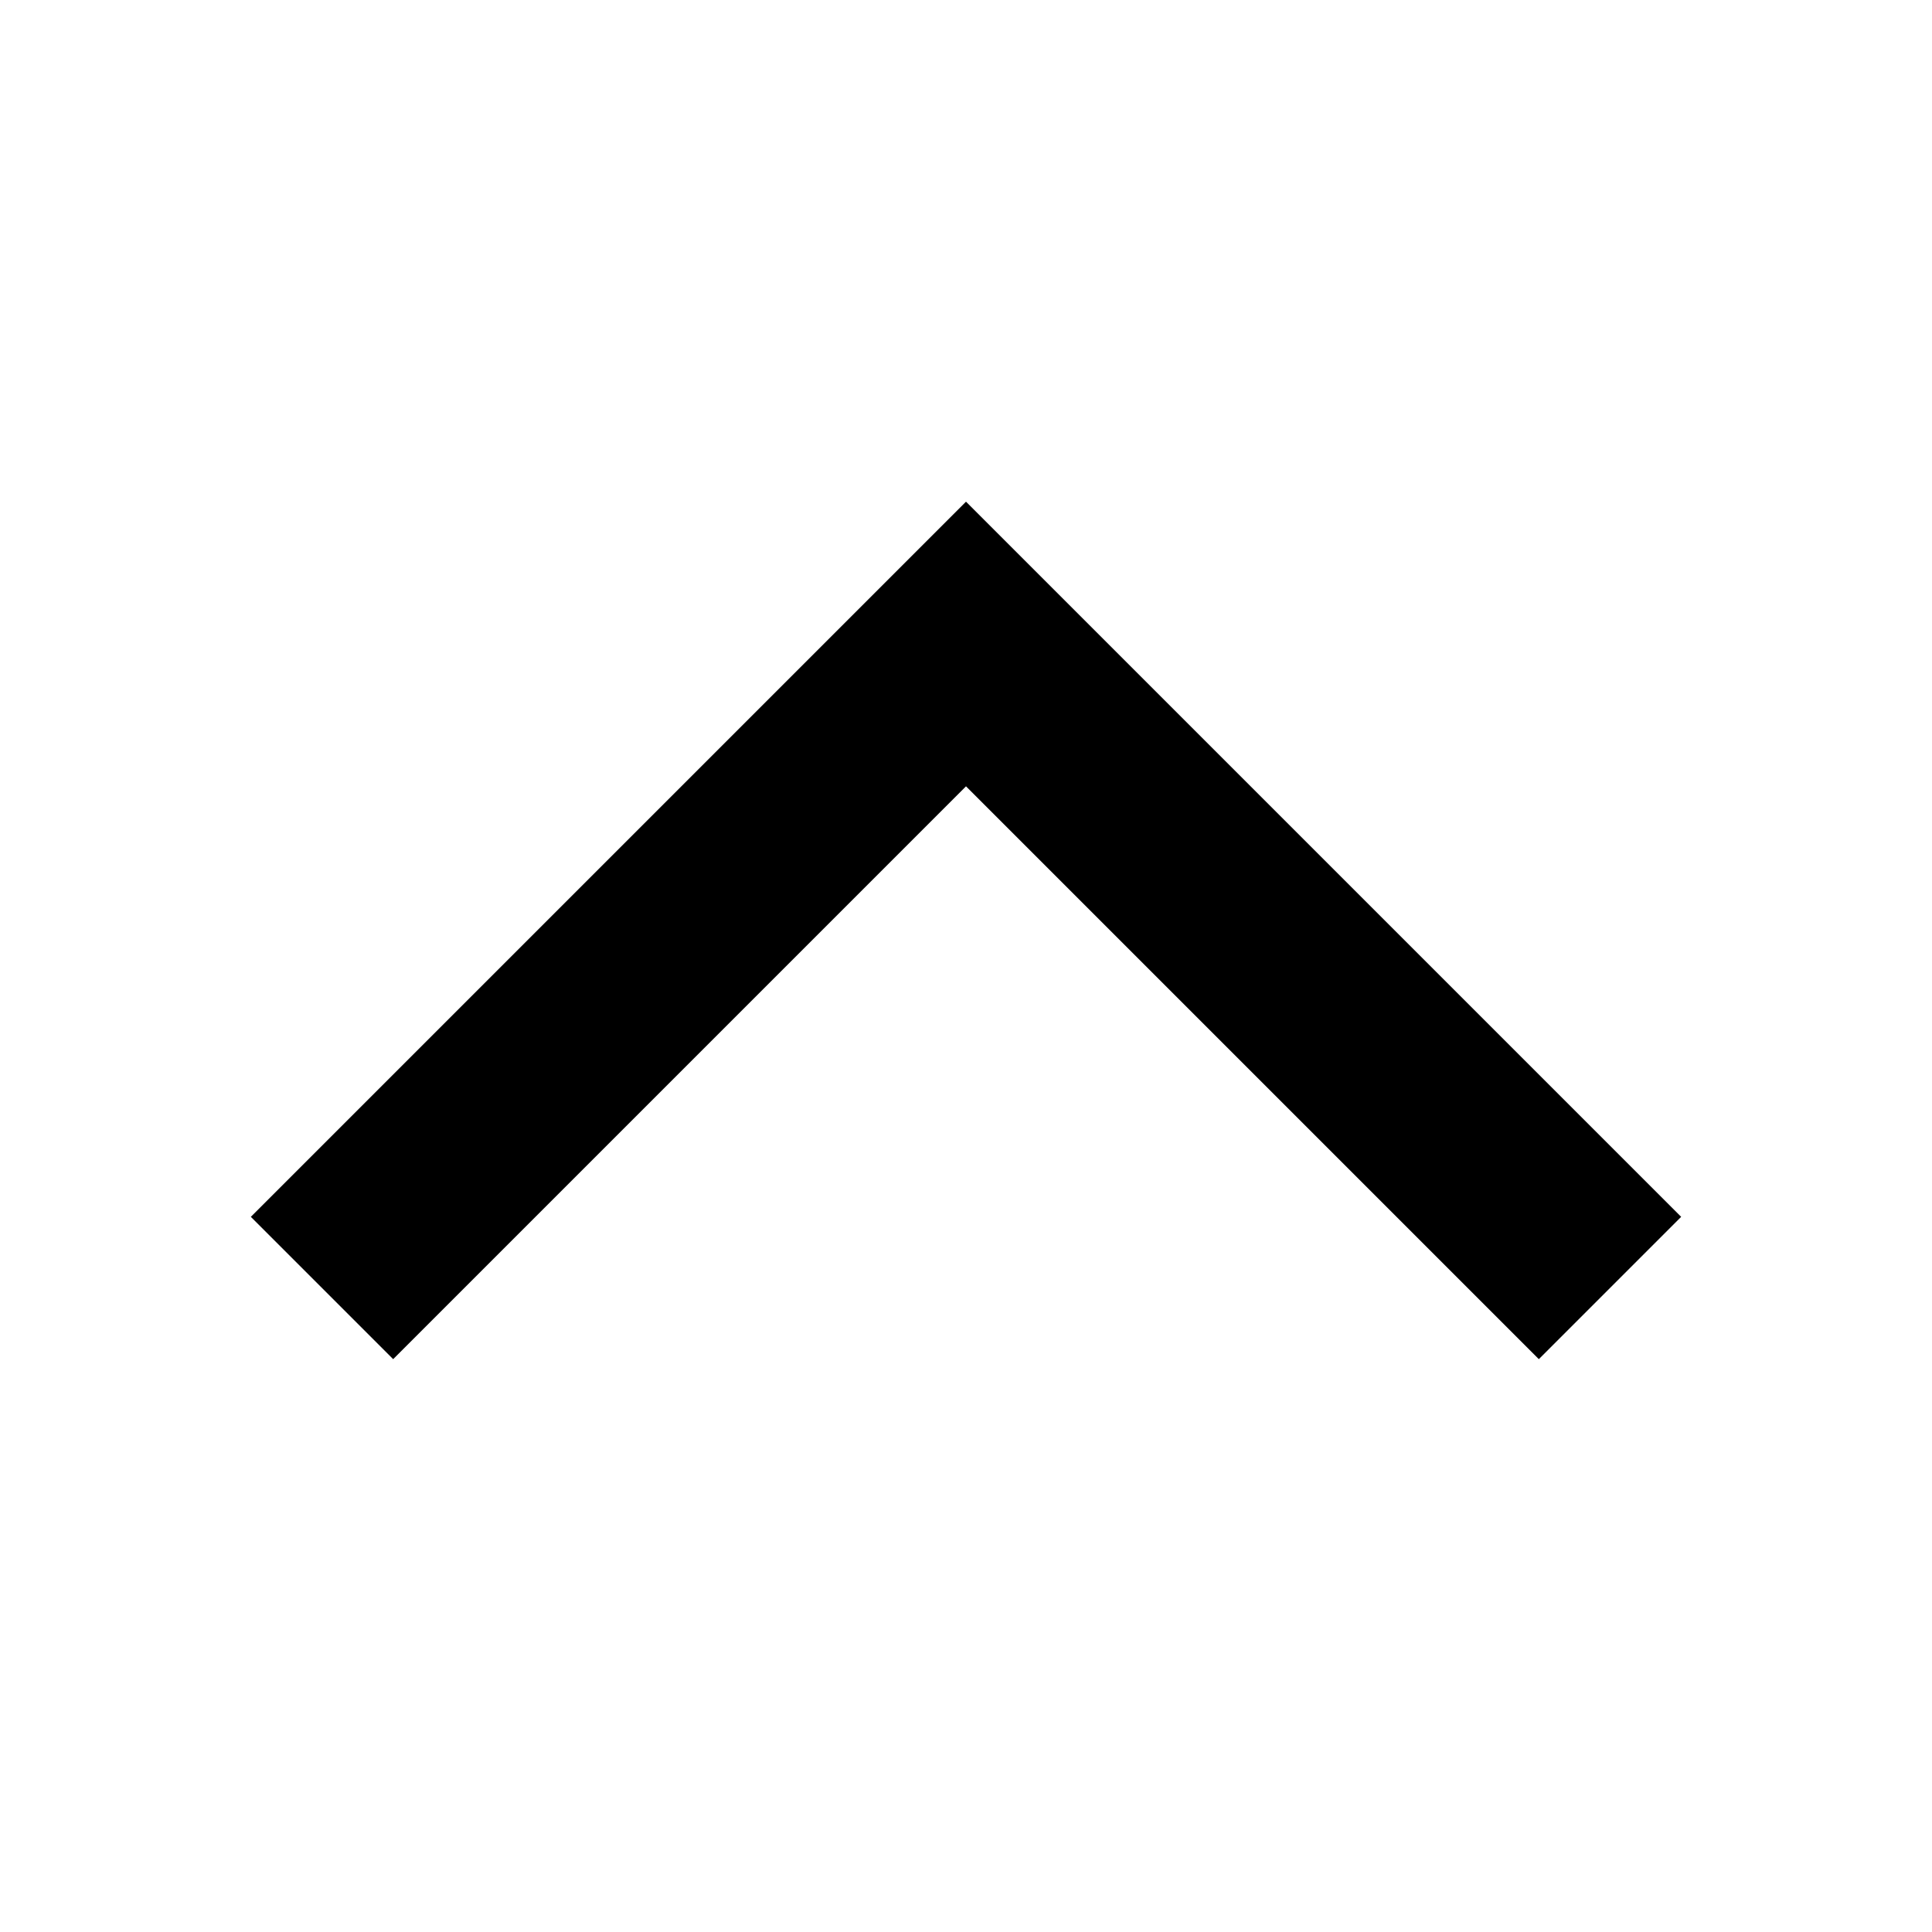
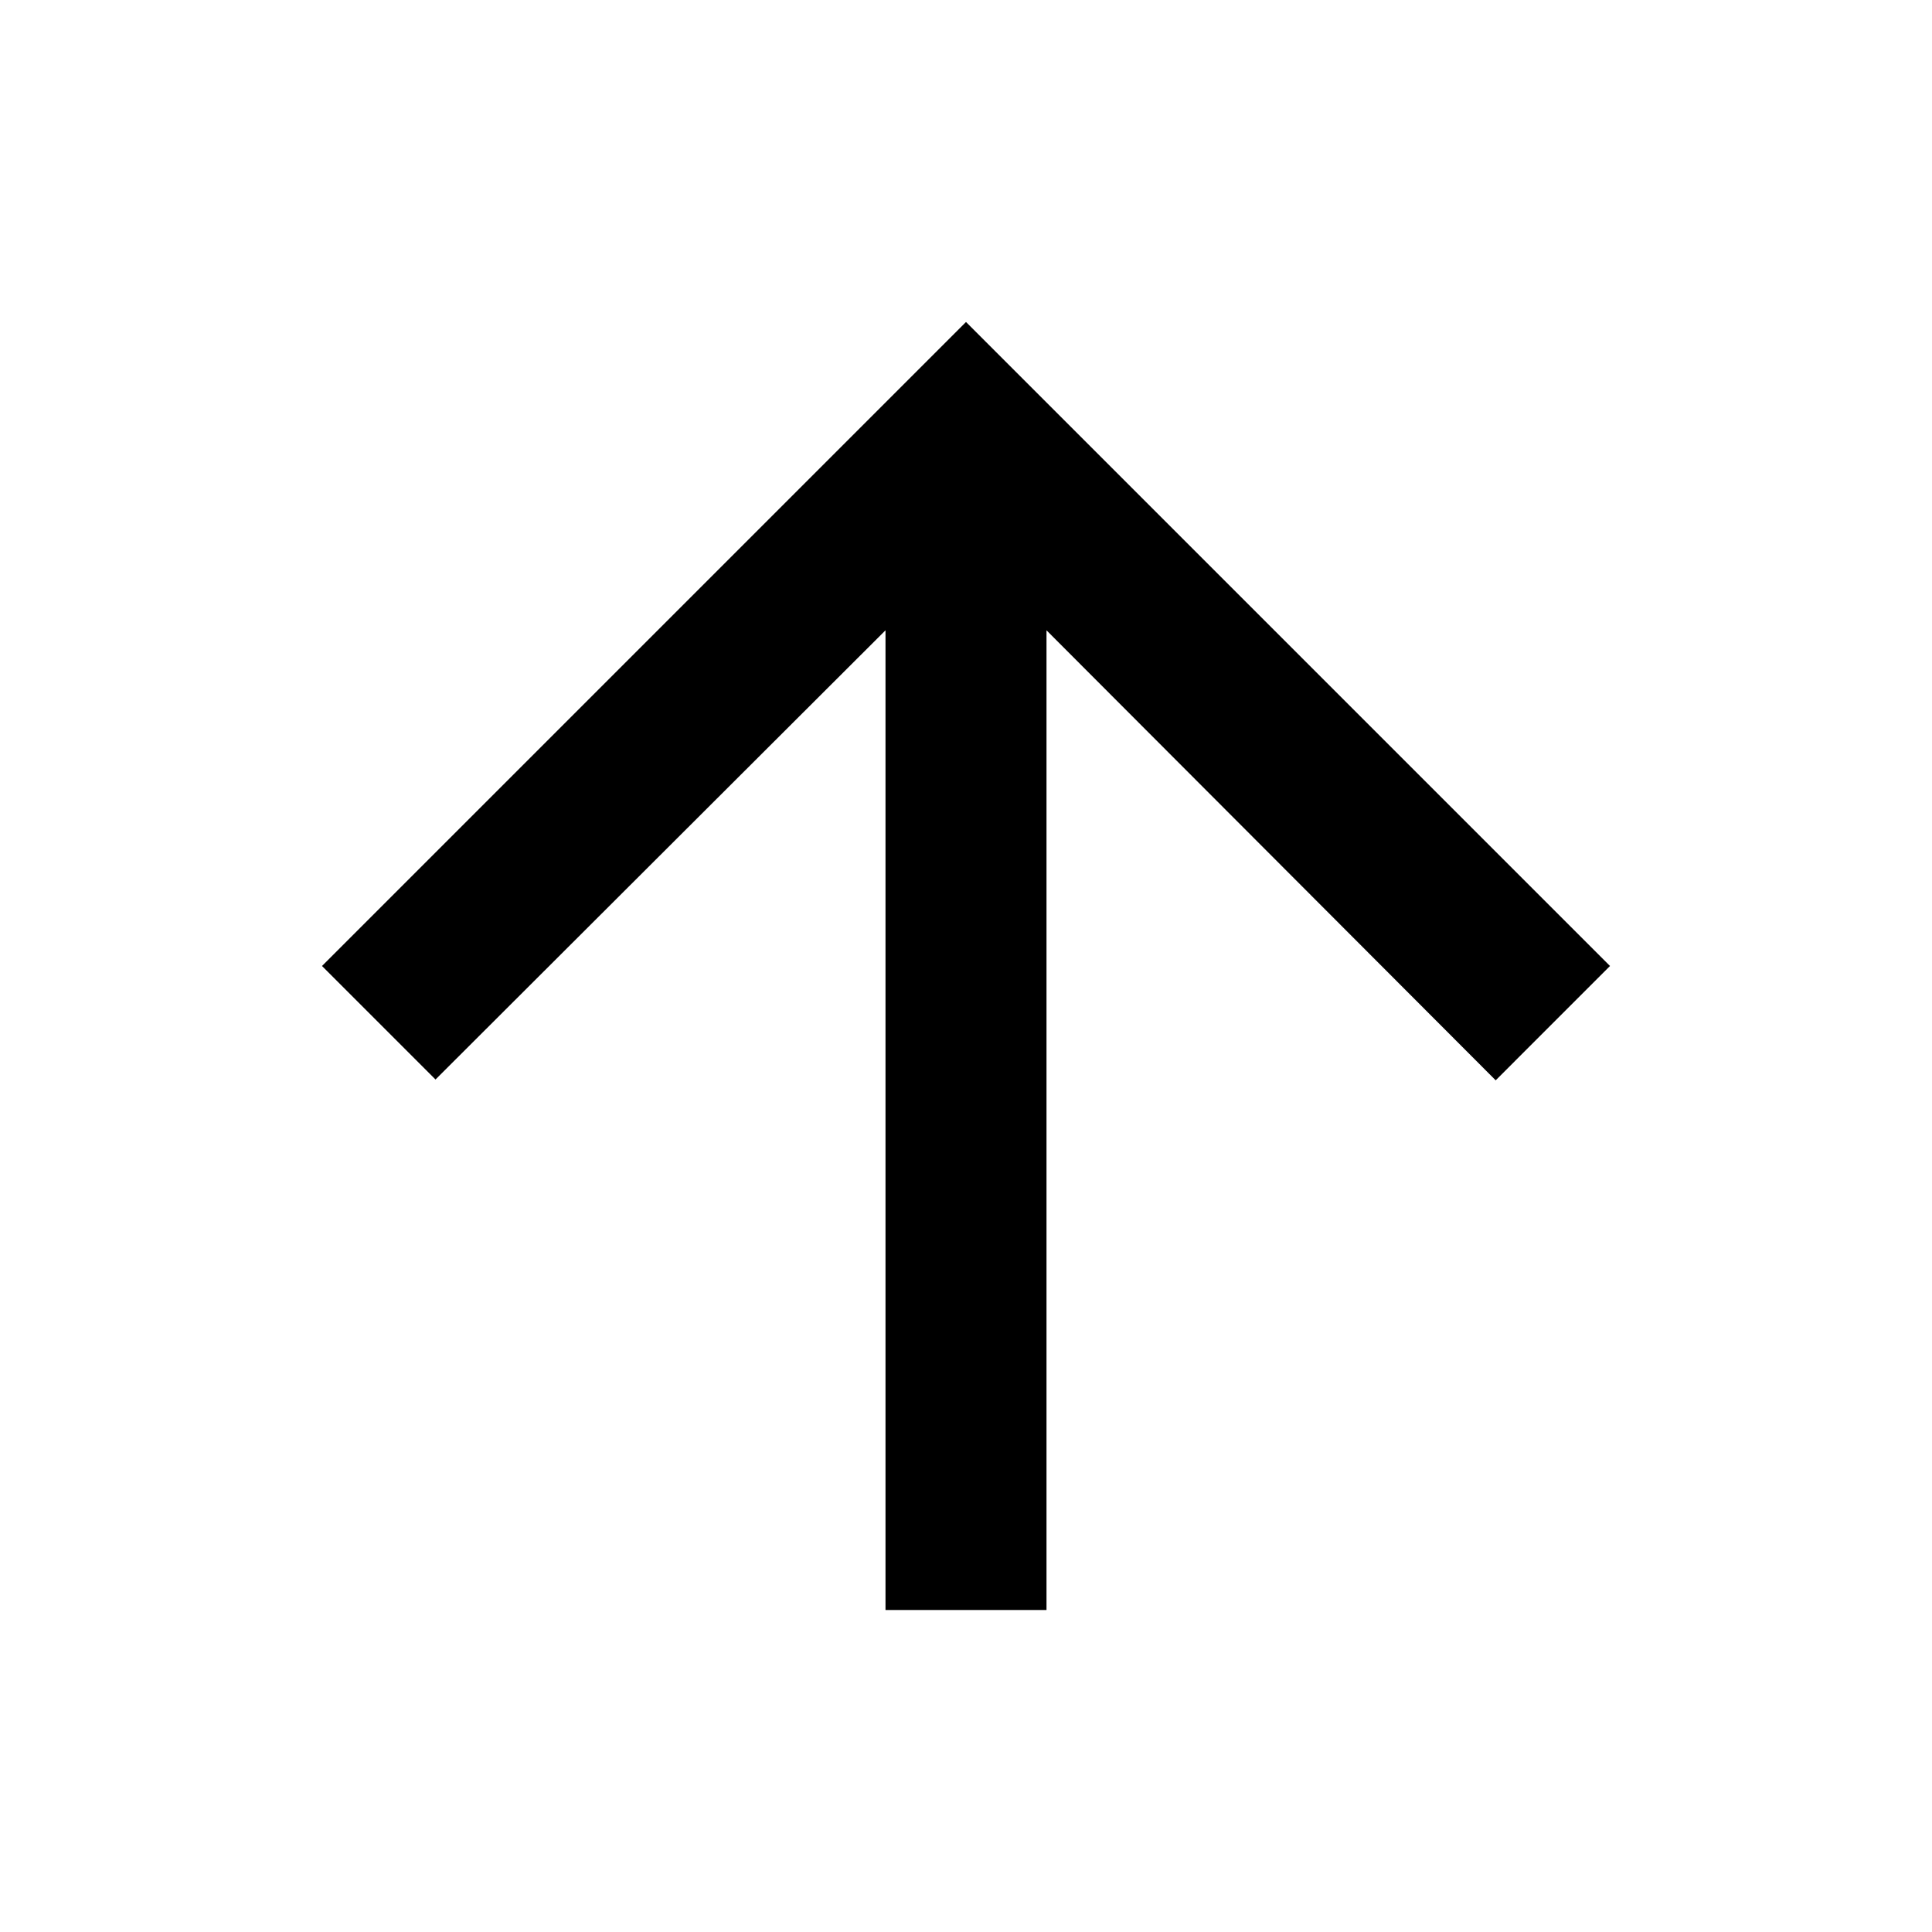
<svg xmlns="http://www.w3.org/2000/svg" width="24" height="24" viewBox="0 0 24 24" fill="currentColor">
-   <path fill-rule="evenodd" clip-rule="evenodd" d="M12 6.232L20.884 15.116L19.116 16.884L12 9.768L4.884 16.884L3.116 15.116L12 6.232Z" fill="currentColor" />
+   <path d="M4 12L5.41 13.41L11 7.83V20H13V7.83L18.58 13.42L20 12L12 4L4 12Z" fill="currentColor" />
</svg>
